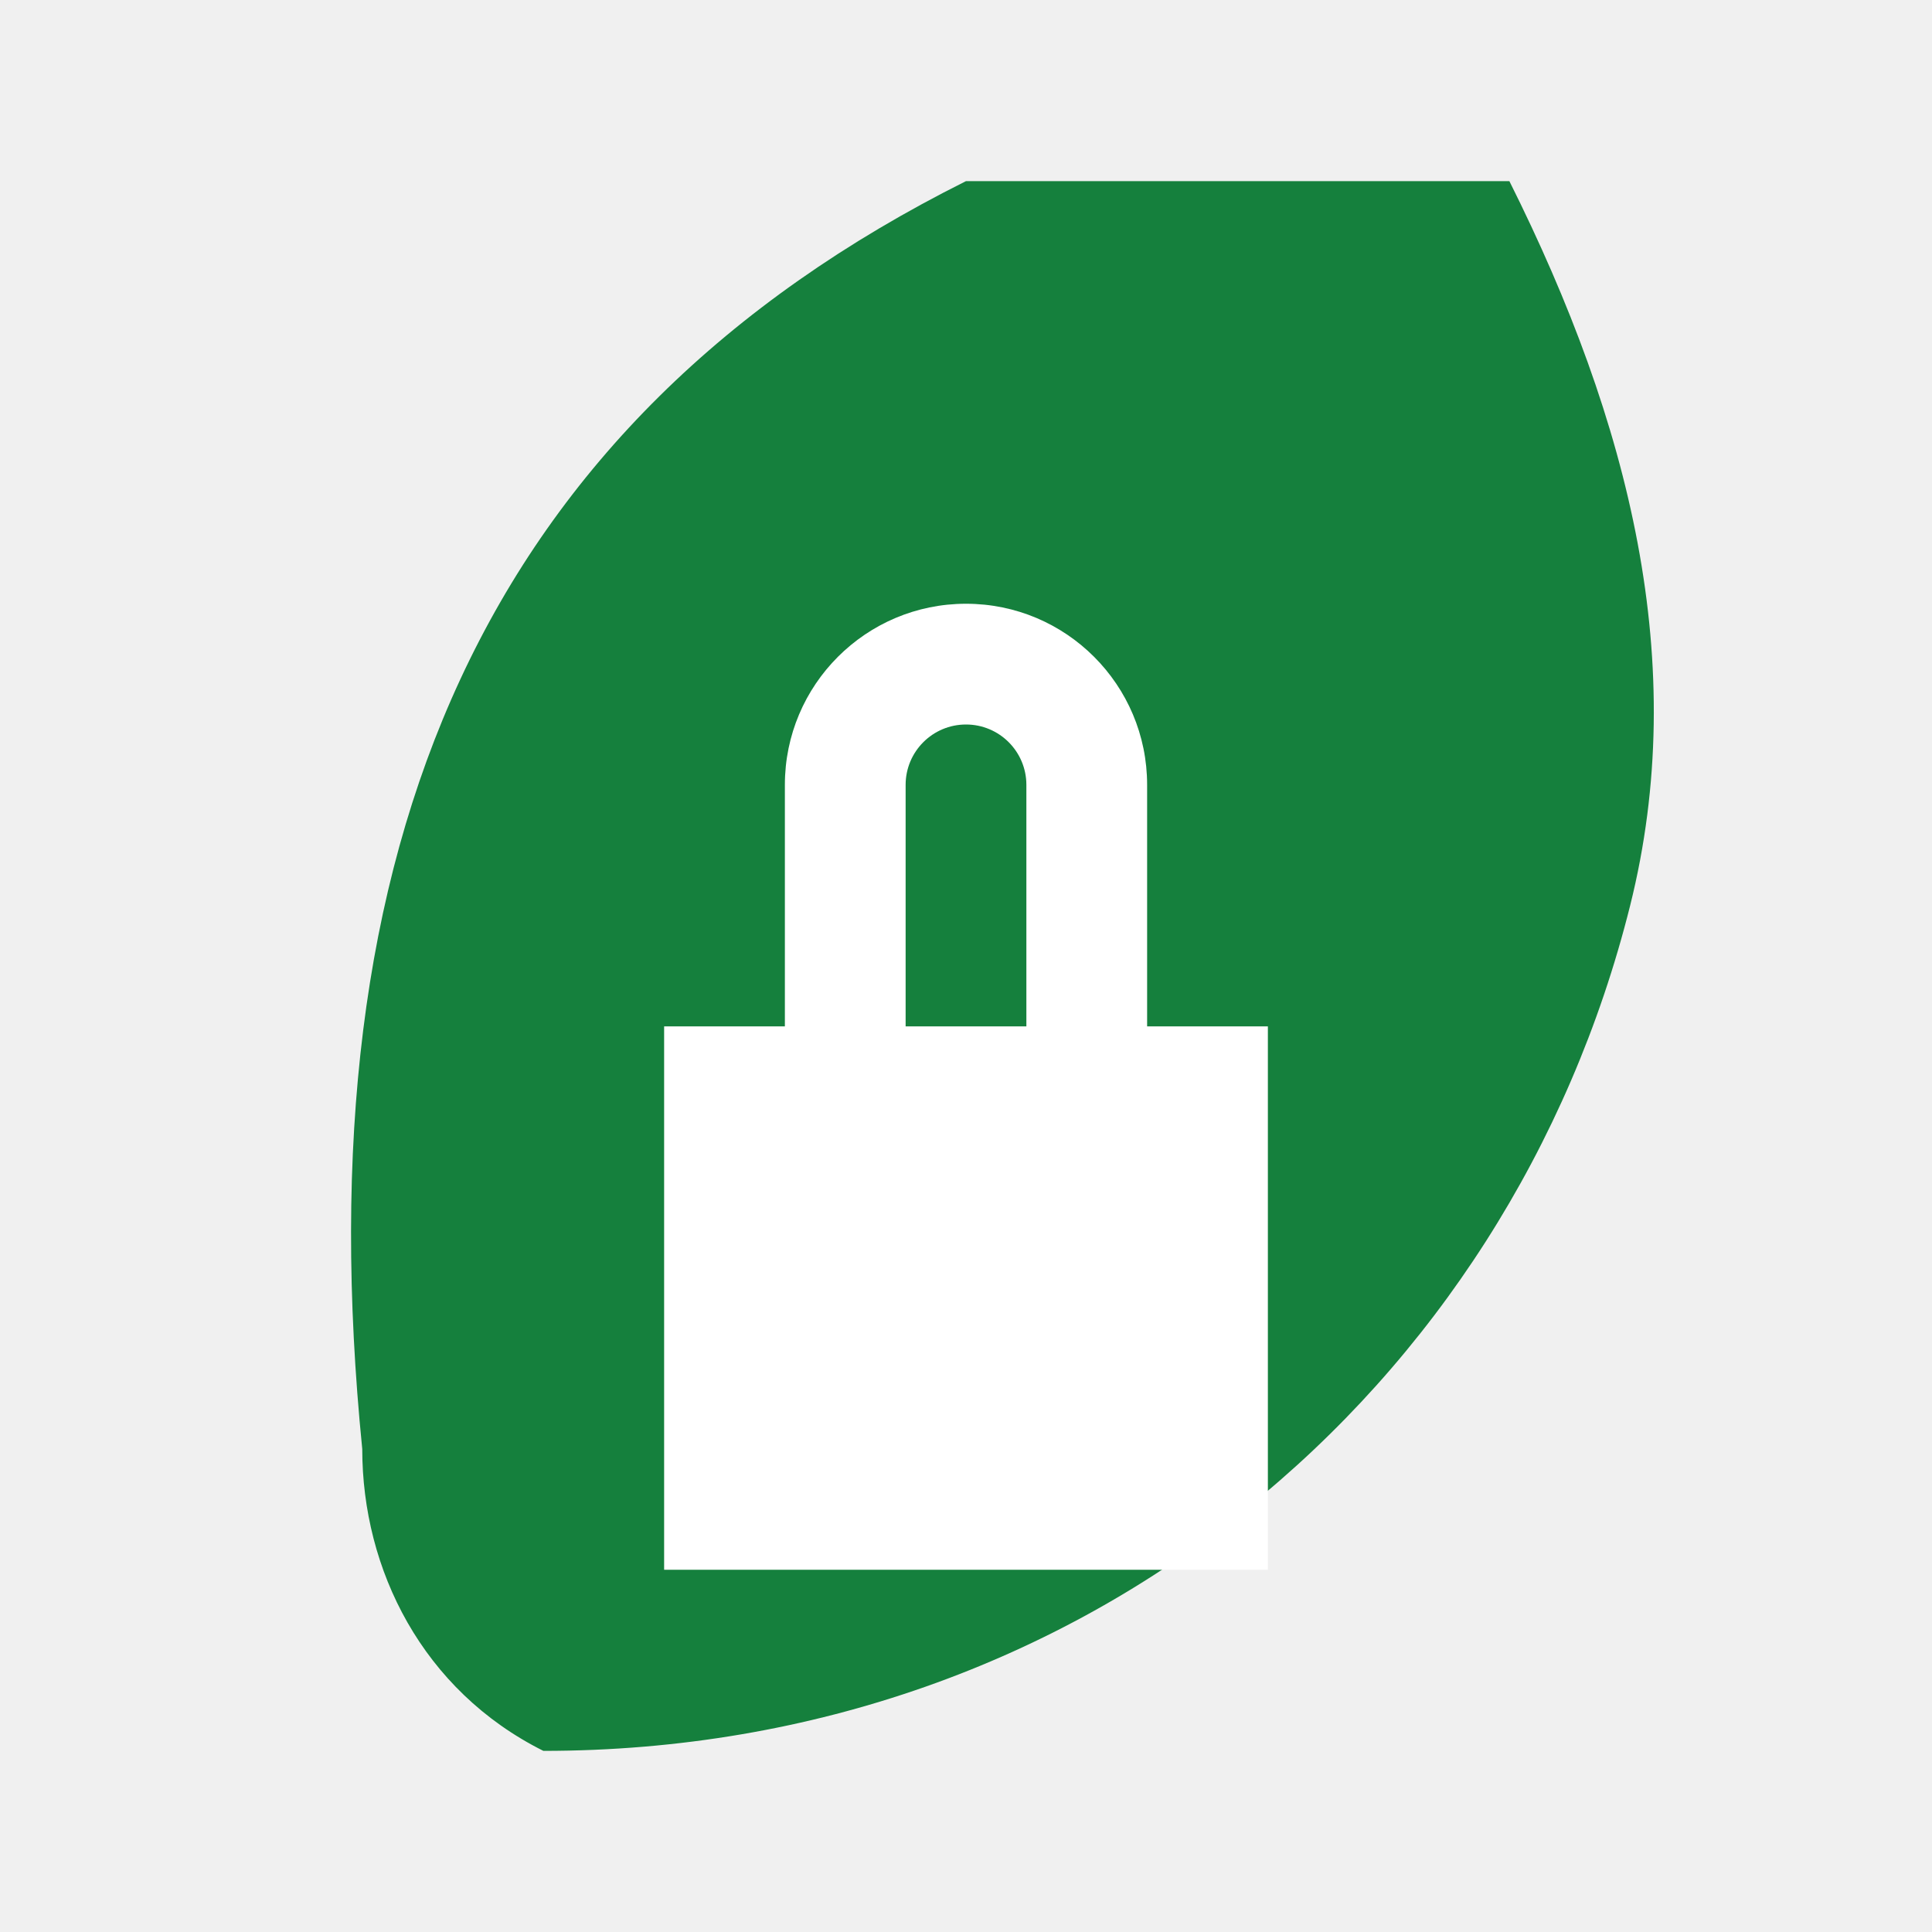
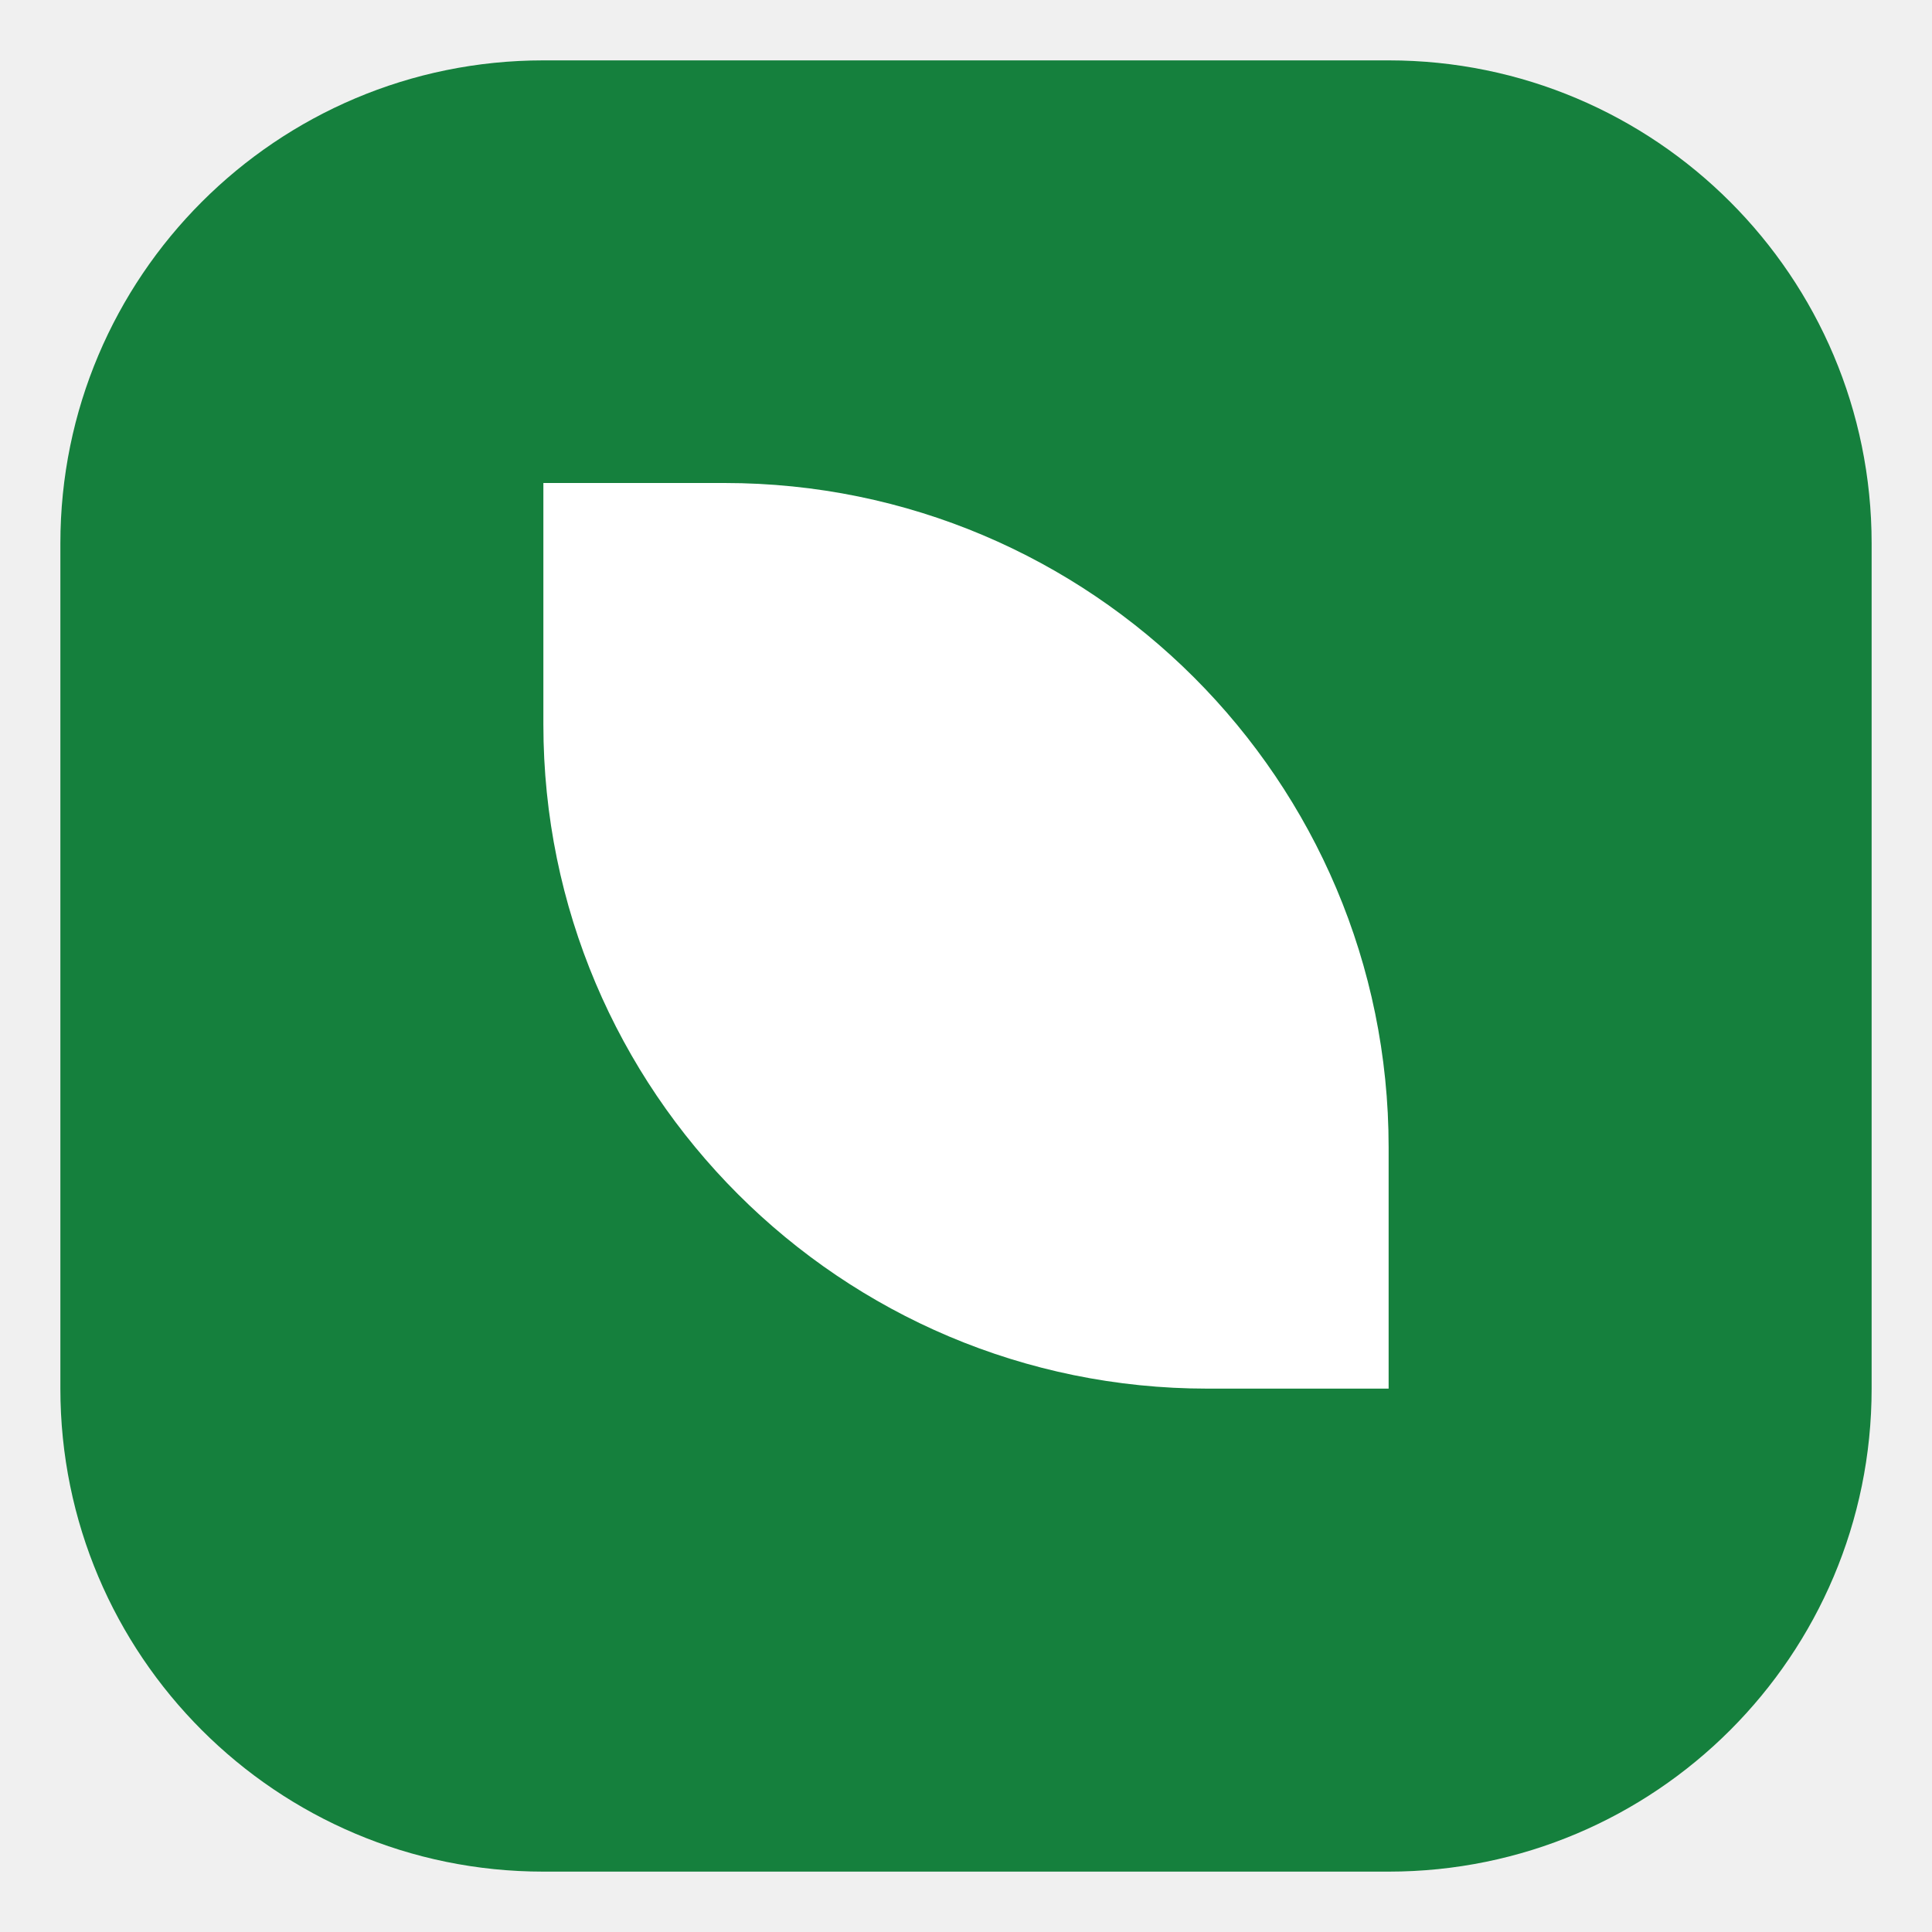
<svg xmlns="http://www.w3.org/2000/svg" viewBox="0 0 32 32">
-   <path fill="#15803d" d="M16 3C8 7 5 14 6 24c0 2 1 4 3 5 9 0 16-6 18-14 1-4 0-8-2-12-3 0-6 0-9 0z" />
-   <path fill="#fff" d="M11 17h10v9H11zm2-4a3 3 0 0 1 6 0v4h-2v-4a1 1 0 0 0-2 0v4h-2z" />
+   <rect x="1" y="1" width="30" height="30" rx="8" fill="#15803d" />
+   <path fill="#fff" d="M9 8h3a11 11 0 0 1 11 11v4h-3A11 11 0 0 1 9 12z" />
</svg>
